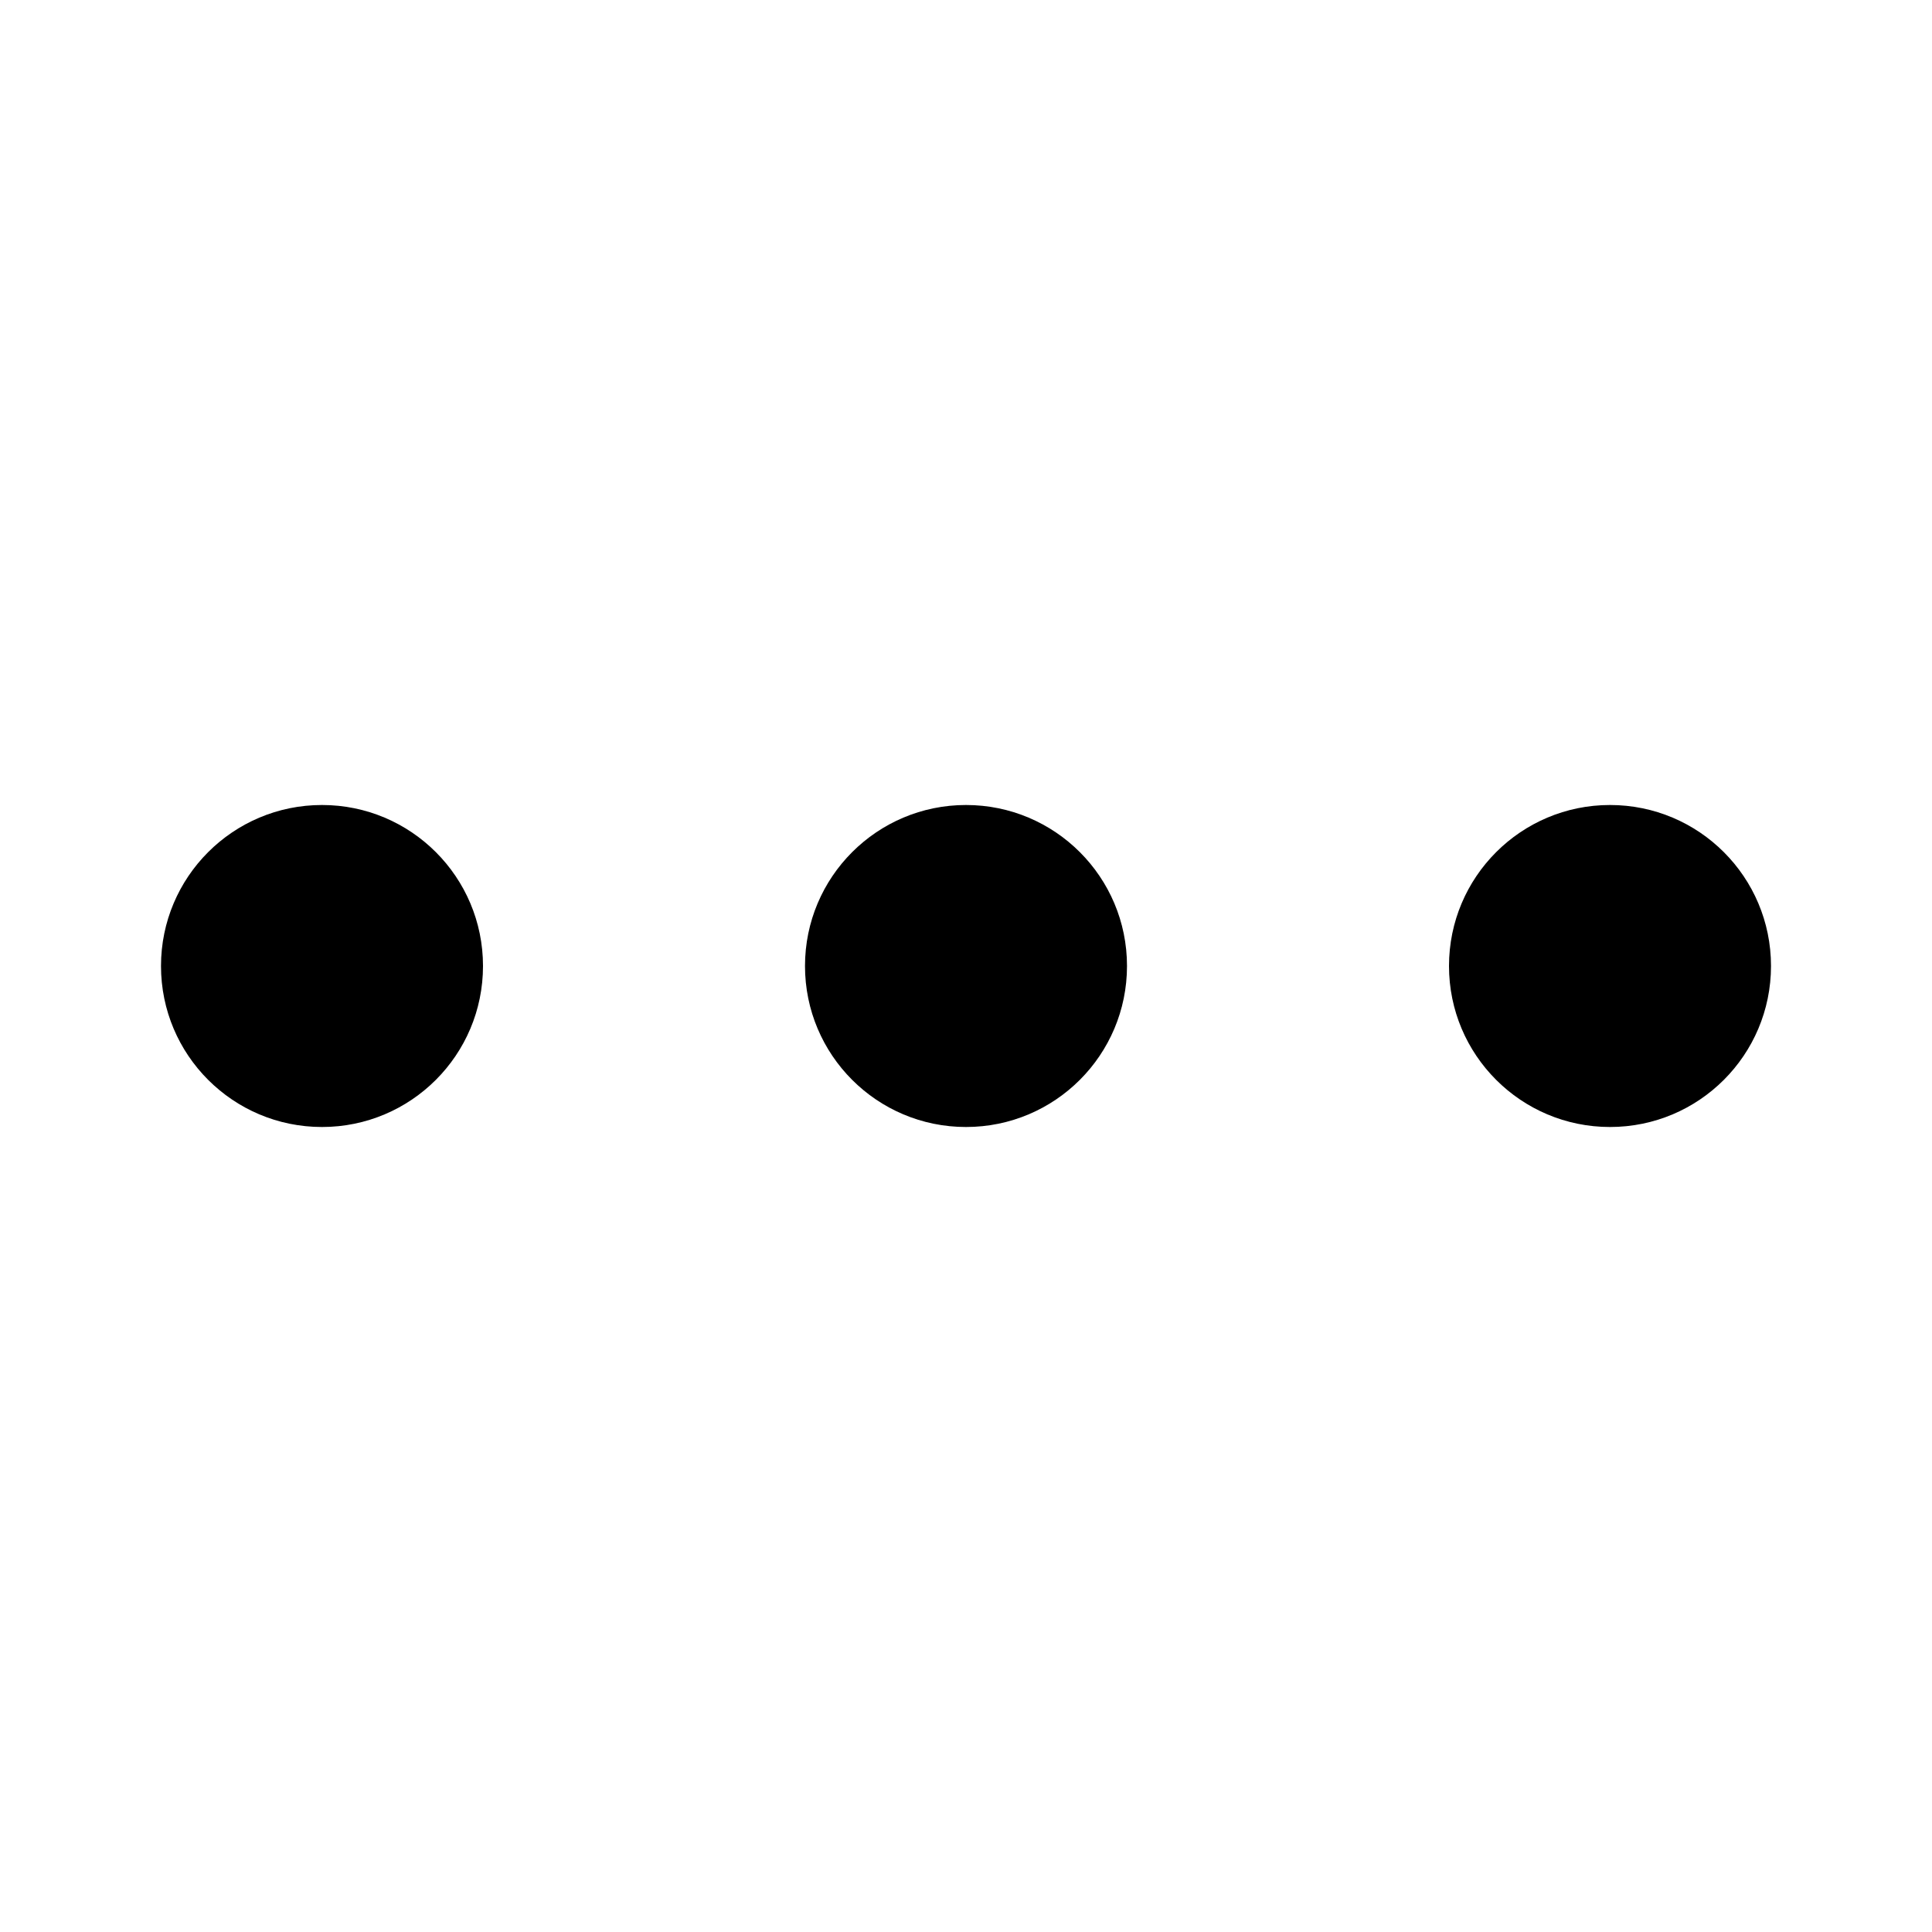
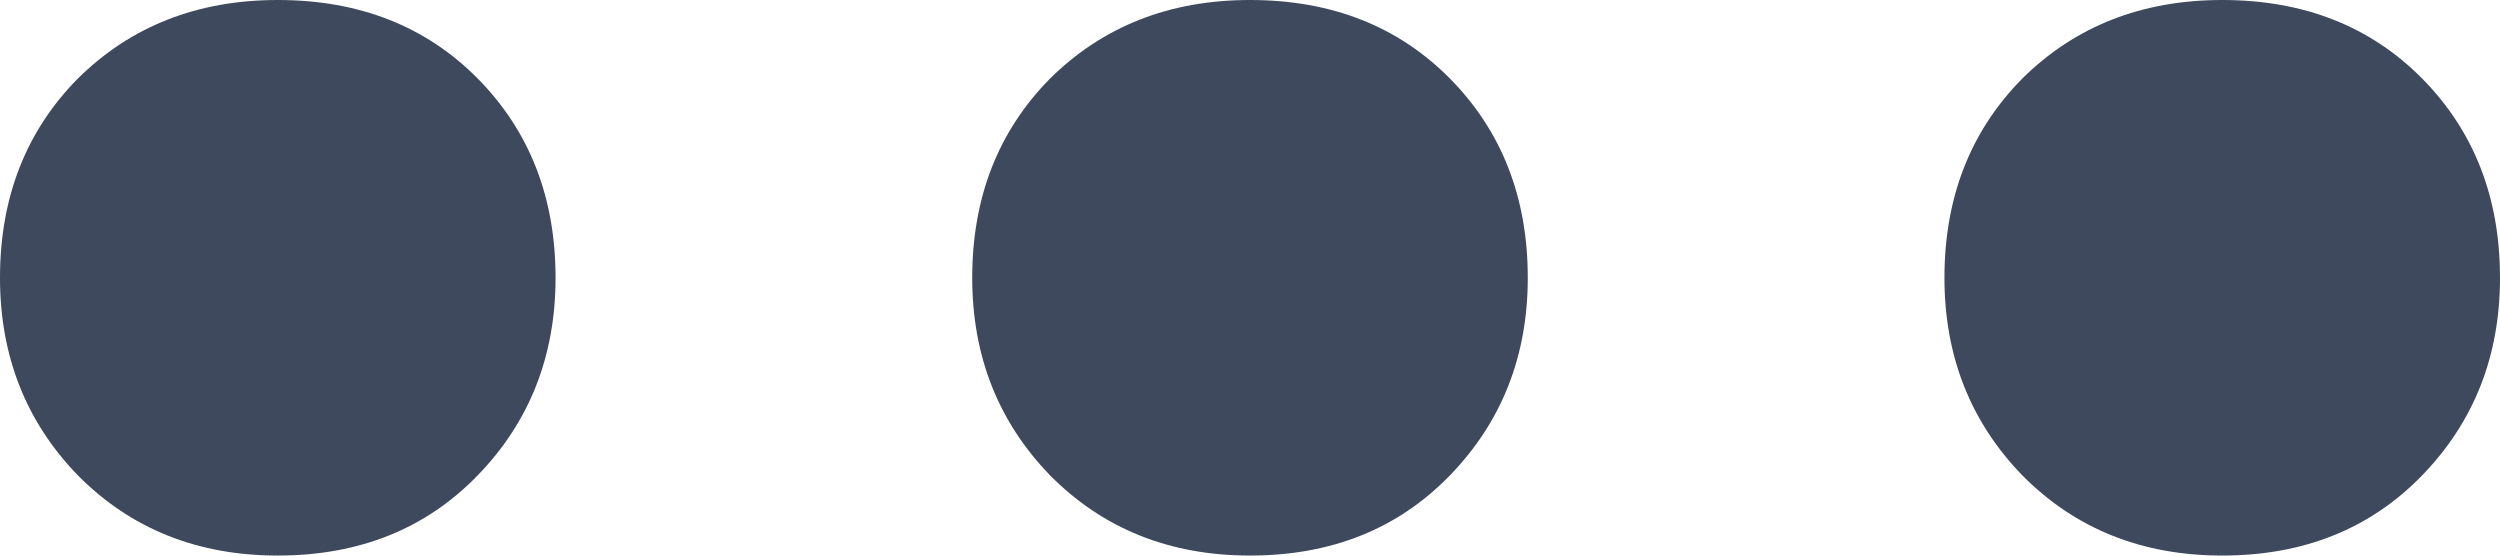
- <svg xmlns="http://www.w3.org/2000/svg" width="24" height="24" viewBox="0 0 24 24" fill="none">
-   <path d="M4 14C5.105 14 6 13.105 6 12C6 10.895 5.105 10 4 10C2.895 10 2 10.895 2 12C2 13.105 2.895 14 4 14Z" fill="currentColor" />
-   <path d="M12 14C13.105 14 14 13.105 14 12C14 10.895 13.105 10 12 10C10.895 10 10 10.895 10 12C10 13.105 10.895 14 12 14Z" fill="currentColor" />
-   <path d="M20 14C21.105 14 22 13.105 22 12C22 10.895 21.105 10 20 10C18.895 10 18 10.895 18 12C18 13.105 18.895 14 20 14Z" fill="currentColor" />
+ <svg xmlns="http://www.w3.org/2000/svg" width="18" height="4" viewBox="0 0 18 4" fill="none">
+   <path d="M2 4C1.421 4 0.941 3.807 0.56 3.422C0.187 3.037 0 2.563 0 2C0 1.422 0.187 0.944 0.56 0.566C0.941 0.189 1.421 0 2 0C2.587 0 3.067 0.189 3.44 0.566C3.813 0.944 4 1.422 4 2C4 2.563 3.813 3.037 3.44 3.422C3.067 3.807 2.587 4 2 4Z" fill="#3E495E" />
+   <path d="M9 4C8.421 4 7.941 3.807 7.56 3.422C7.187 3.037 7 2.563 7 2C7 1.422 7.187 0.944 7.56 0.566C7.941 0.189 8.421 0 9 0C9.587 0 10.067 0.189 10.44 0.566C10.813 0.944 11 1.422 11 2C11 2.563 10.813 3.037 10.44 3.422C10.067 3.807 9.587 4 9 4Z" fill="#3E495E" />
+   <path d="M16 4C15.421 4 14.941 3.807 14.56 3.422C14.187 3.037 14 2.563 14 2C14 1.422 14.187 0.944 14.56 0.566C14.941 0.189 15.421 0 16 0C16.587 0 17.067 0.189 17.44 0.566C17.813 0.944 18 1.422 18 2C18 2.563 17.813 3.037 17.44 3.422C17.067 3.807 16.587 4 16 4Z" fill="#3E495E" />
</svg>
